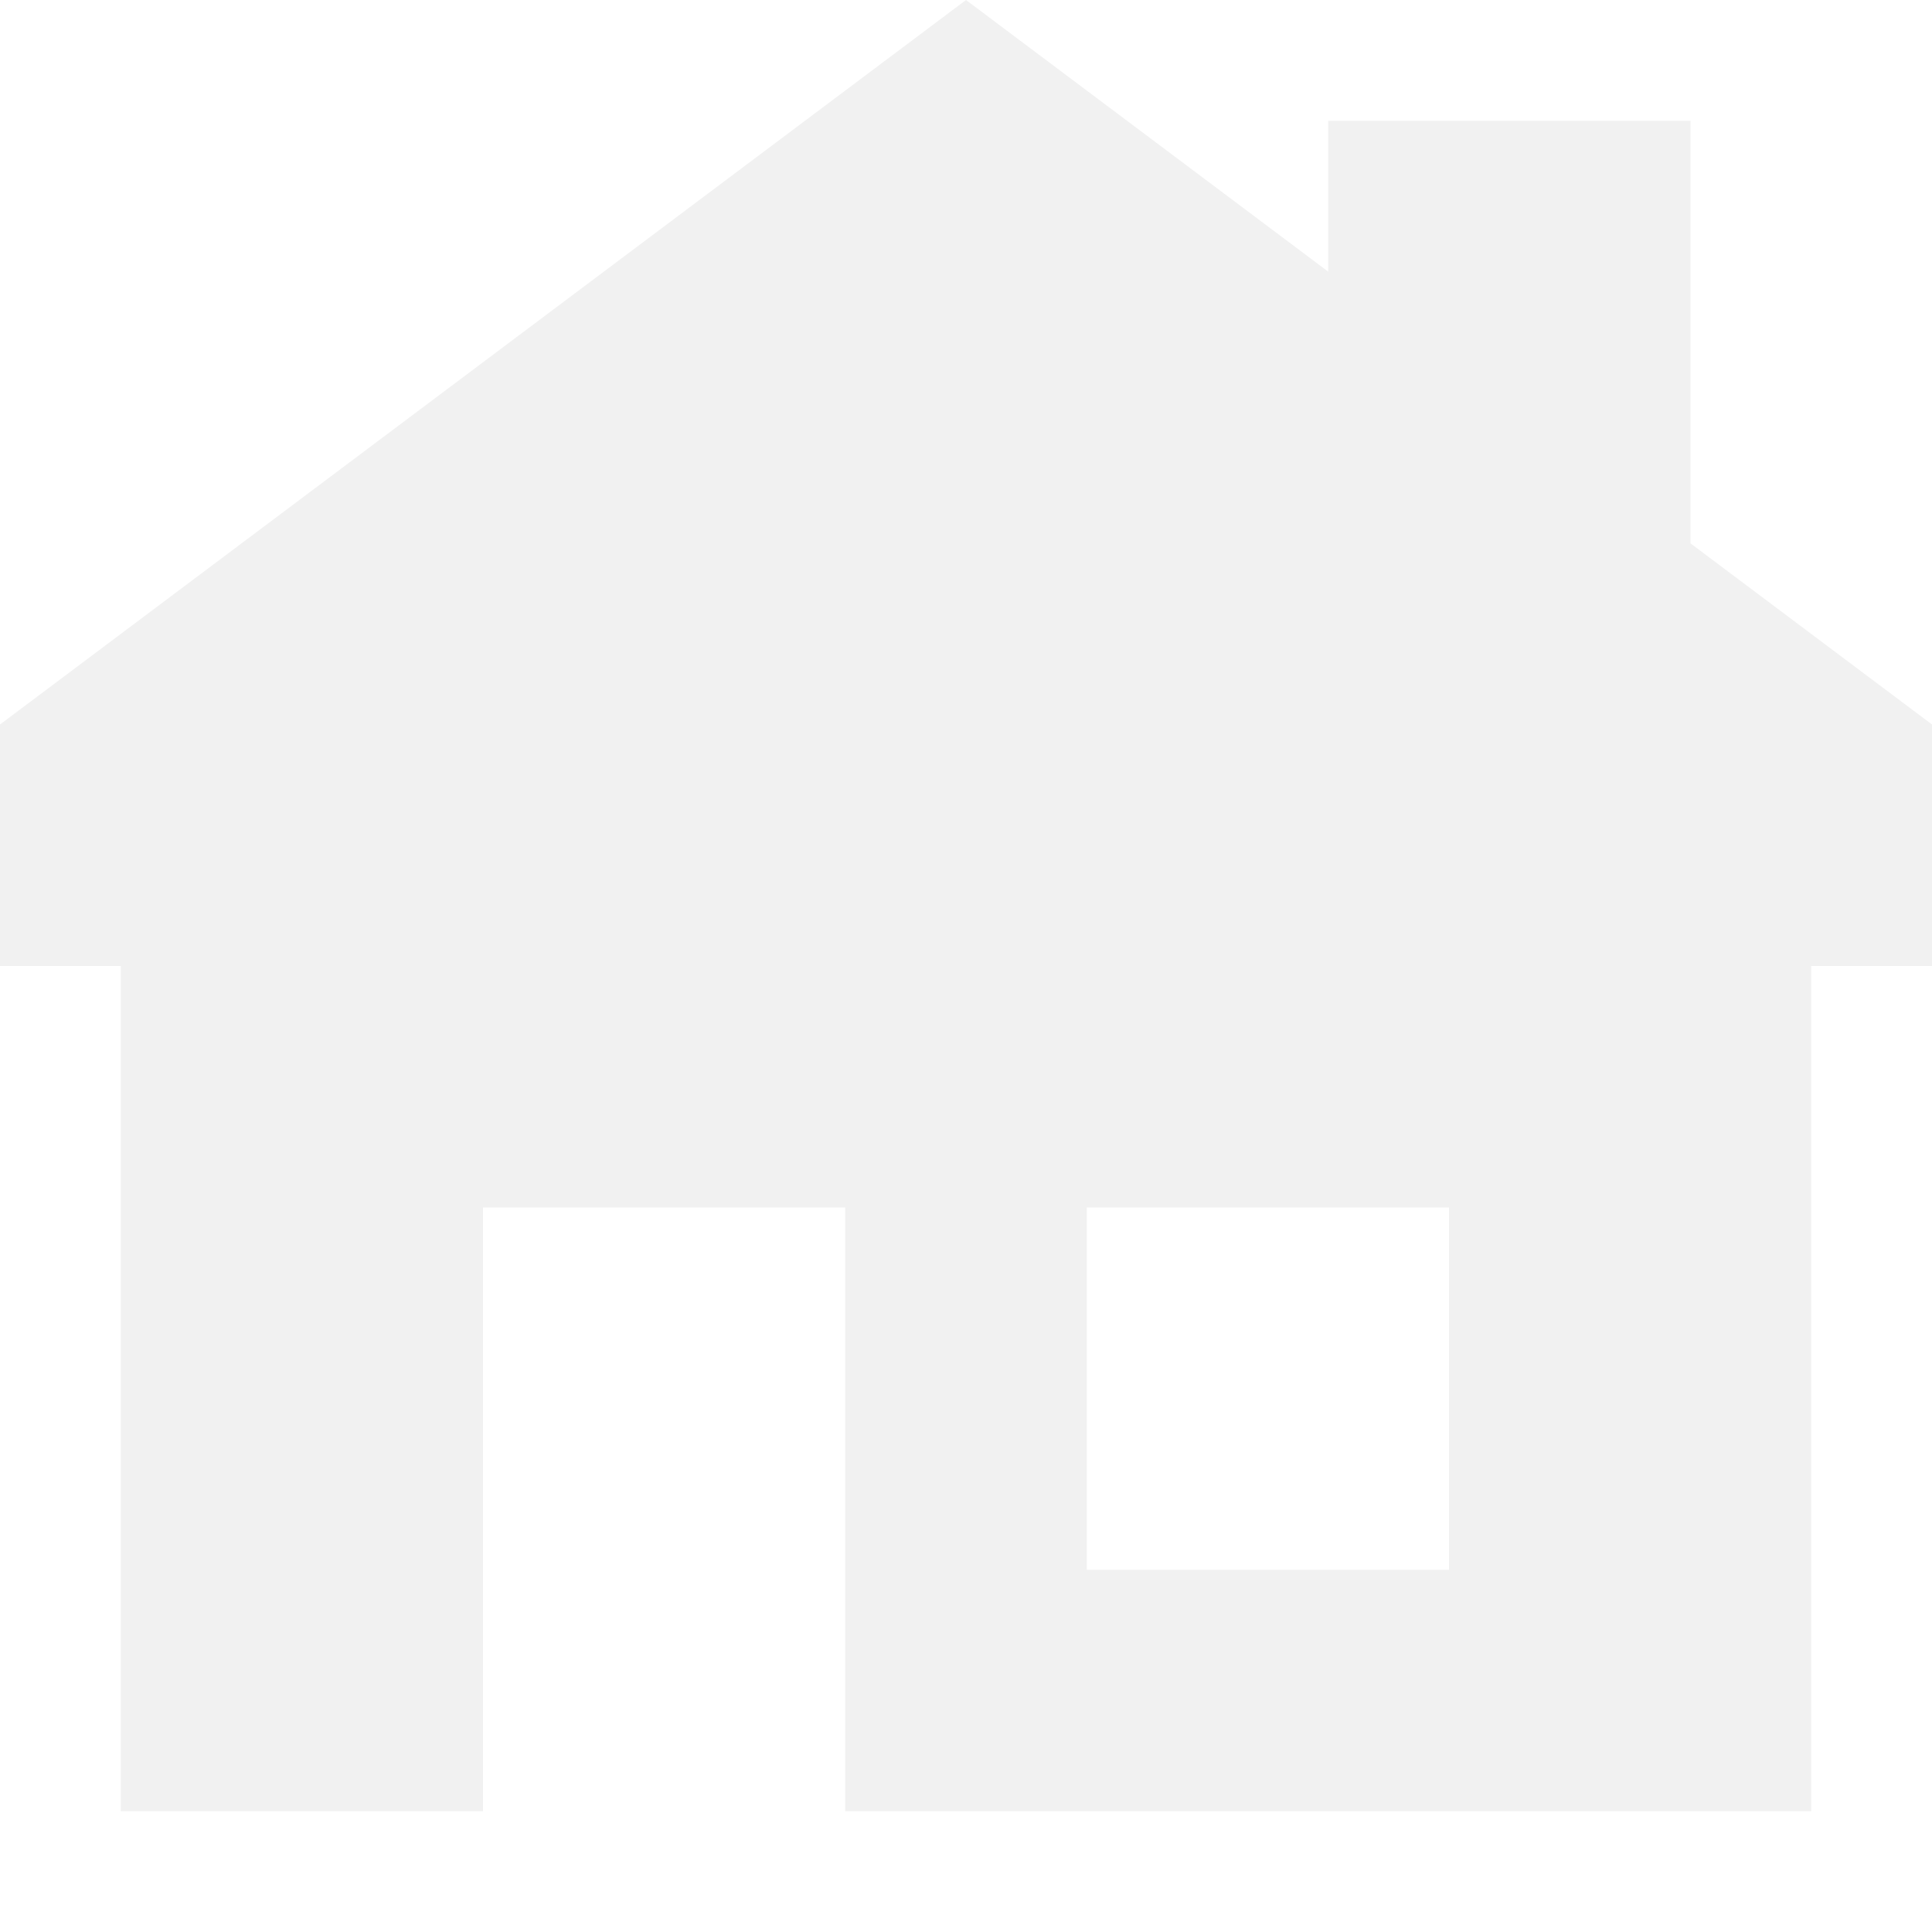
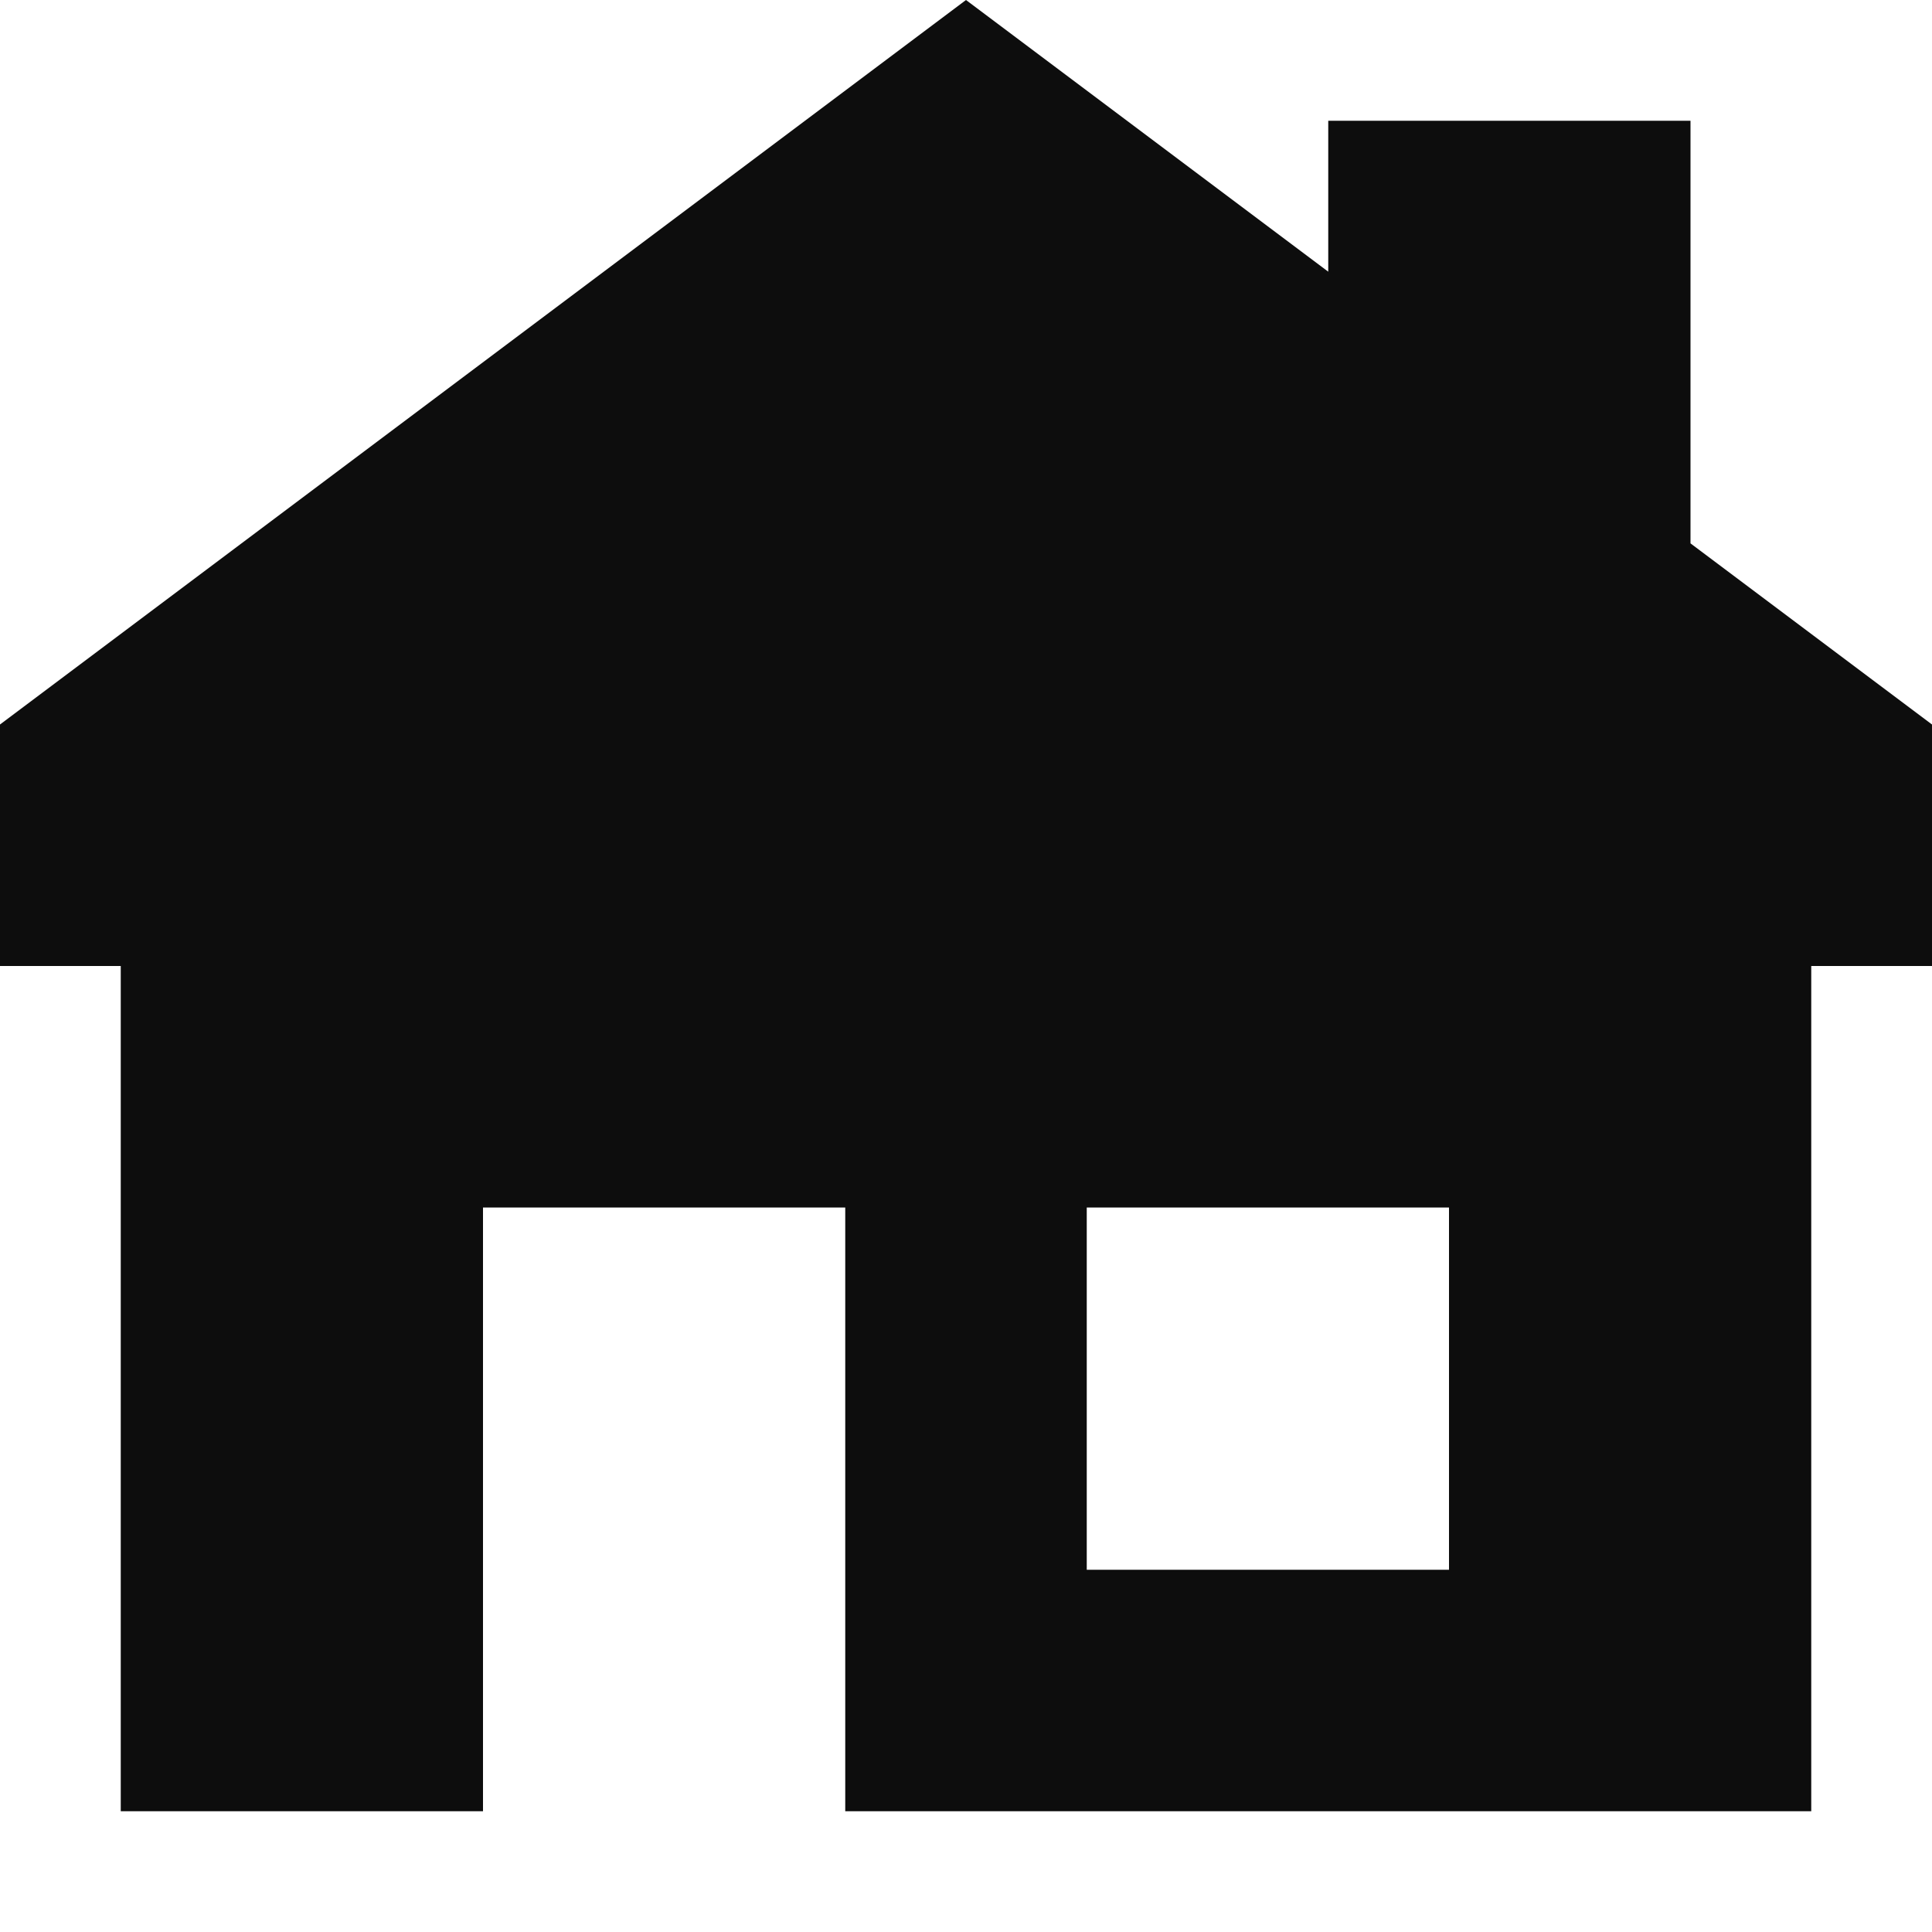
<svg xmlns="http://www.w3.org/2000/svg" width="10px" height="10px" viewBox="0 0 16 16" fill="none">
-   <path fill-rule="evenodd" clip-rule="evenodd" d="M8 0L0 6V8H1V15H4V10H7V15H15V8H16V6L14 4.5V1H11V2.25L8 0ZM9 10H12V13H9V10Z" fill="#F1F1F1" />
+   <path fill-rule="evenodd" clip-rule="evenodd" d="M8 0L0 6V8H1V15H4V10H7V15H15V8H16V6L14 4.5V1H11V2.25L8 0ZM9 10H12V13H9V10Z" fill="#0D0D0D" />
</svg>
